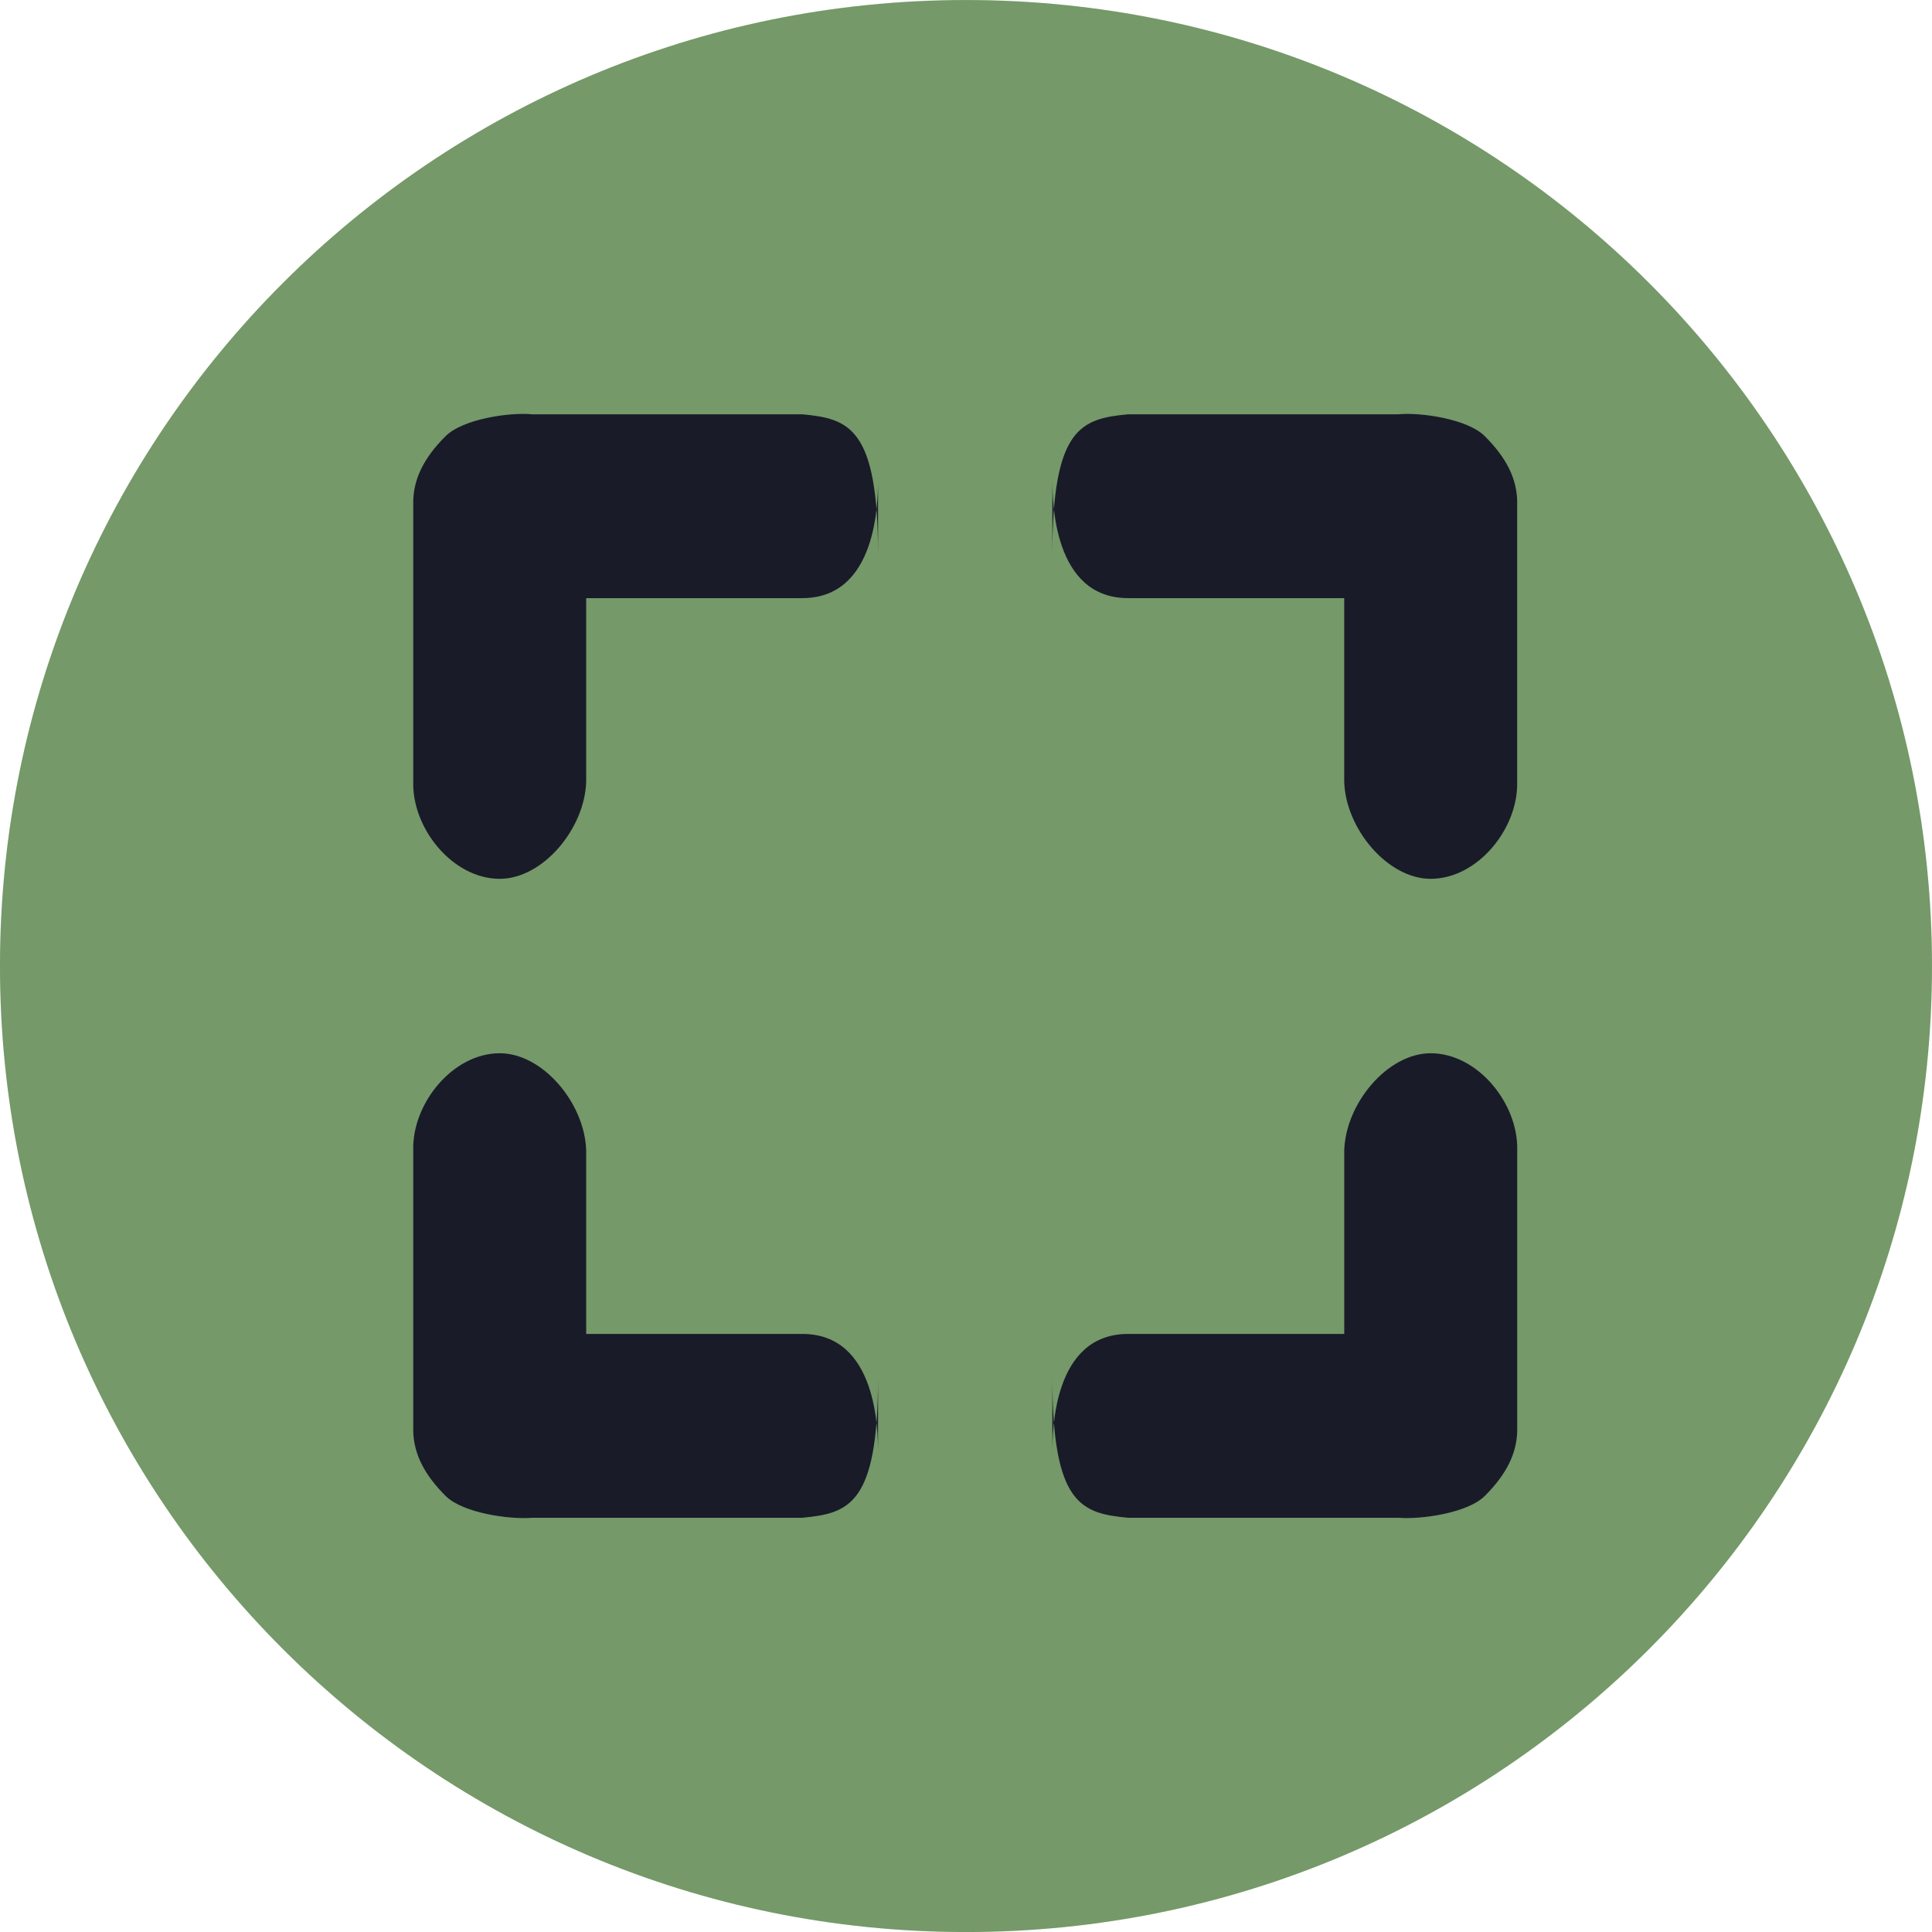
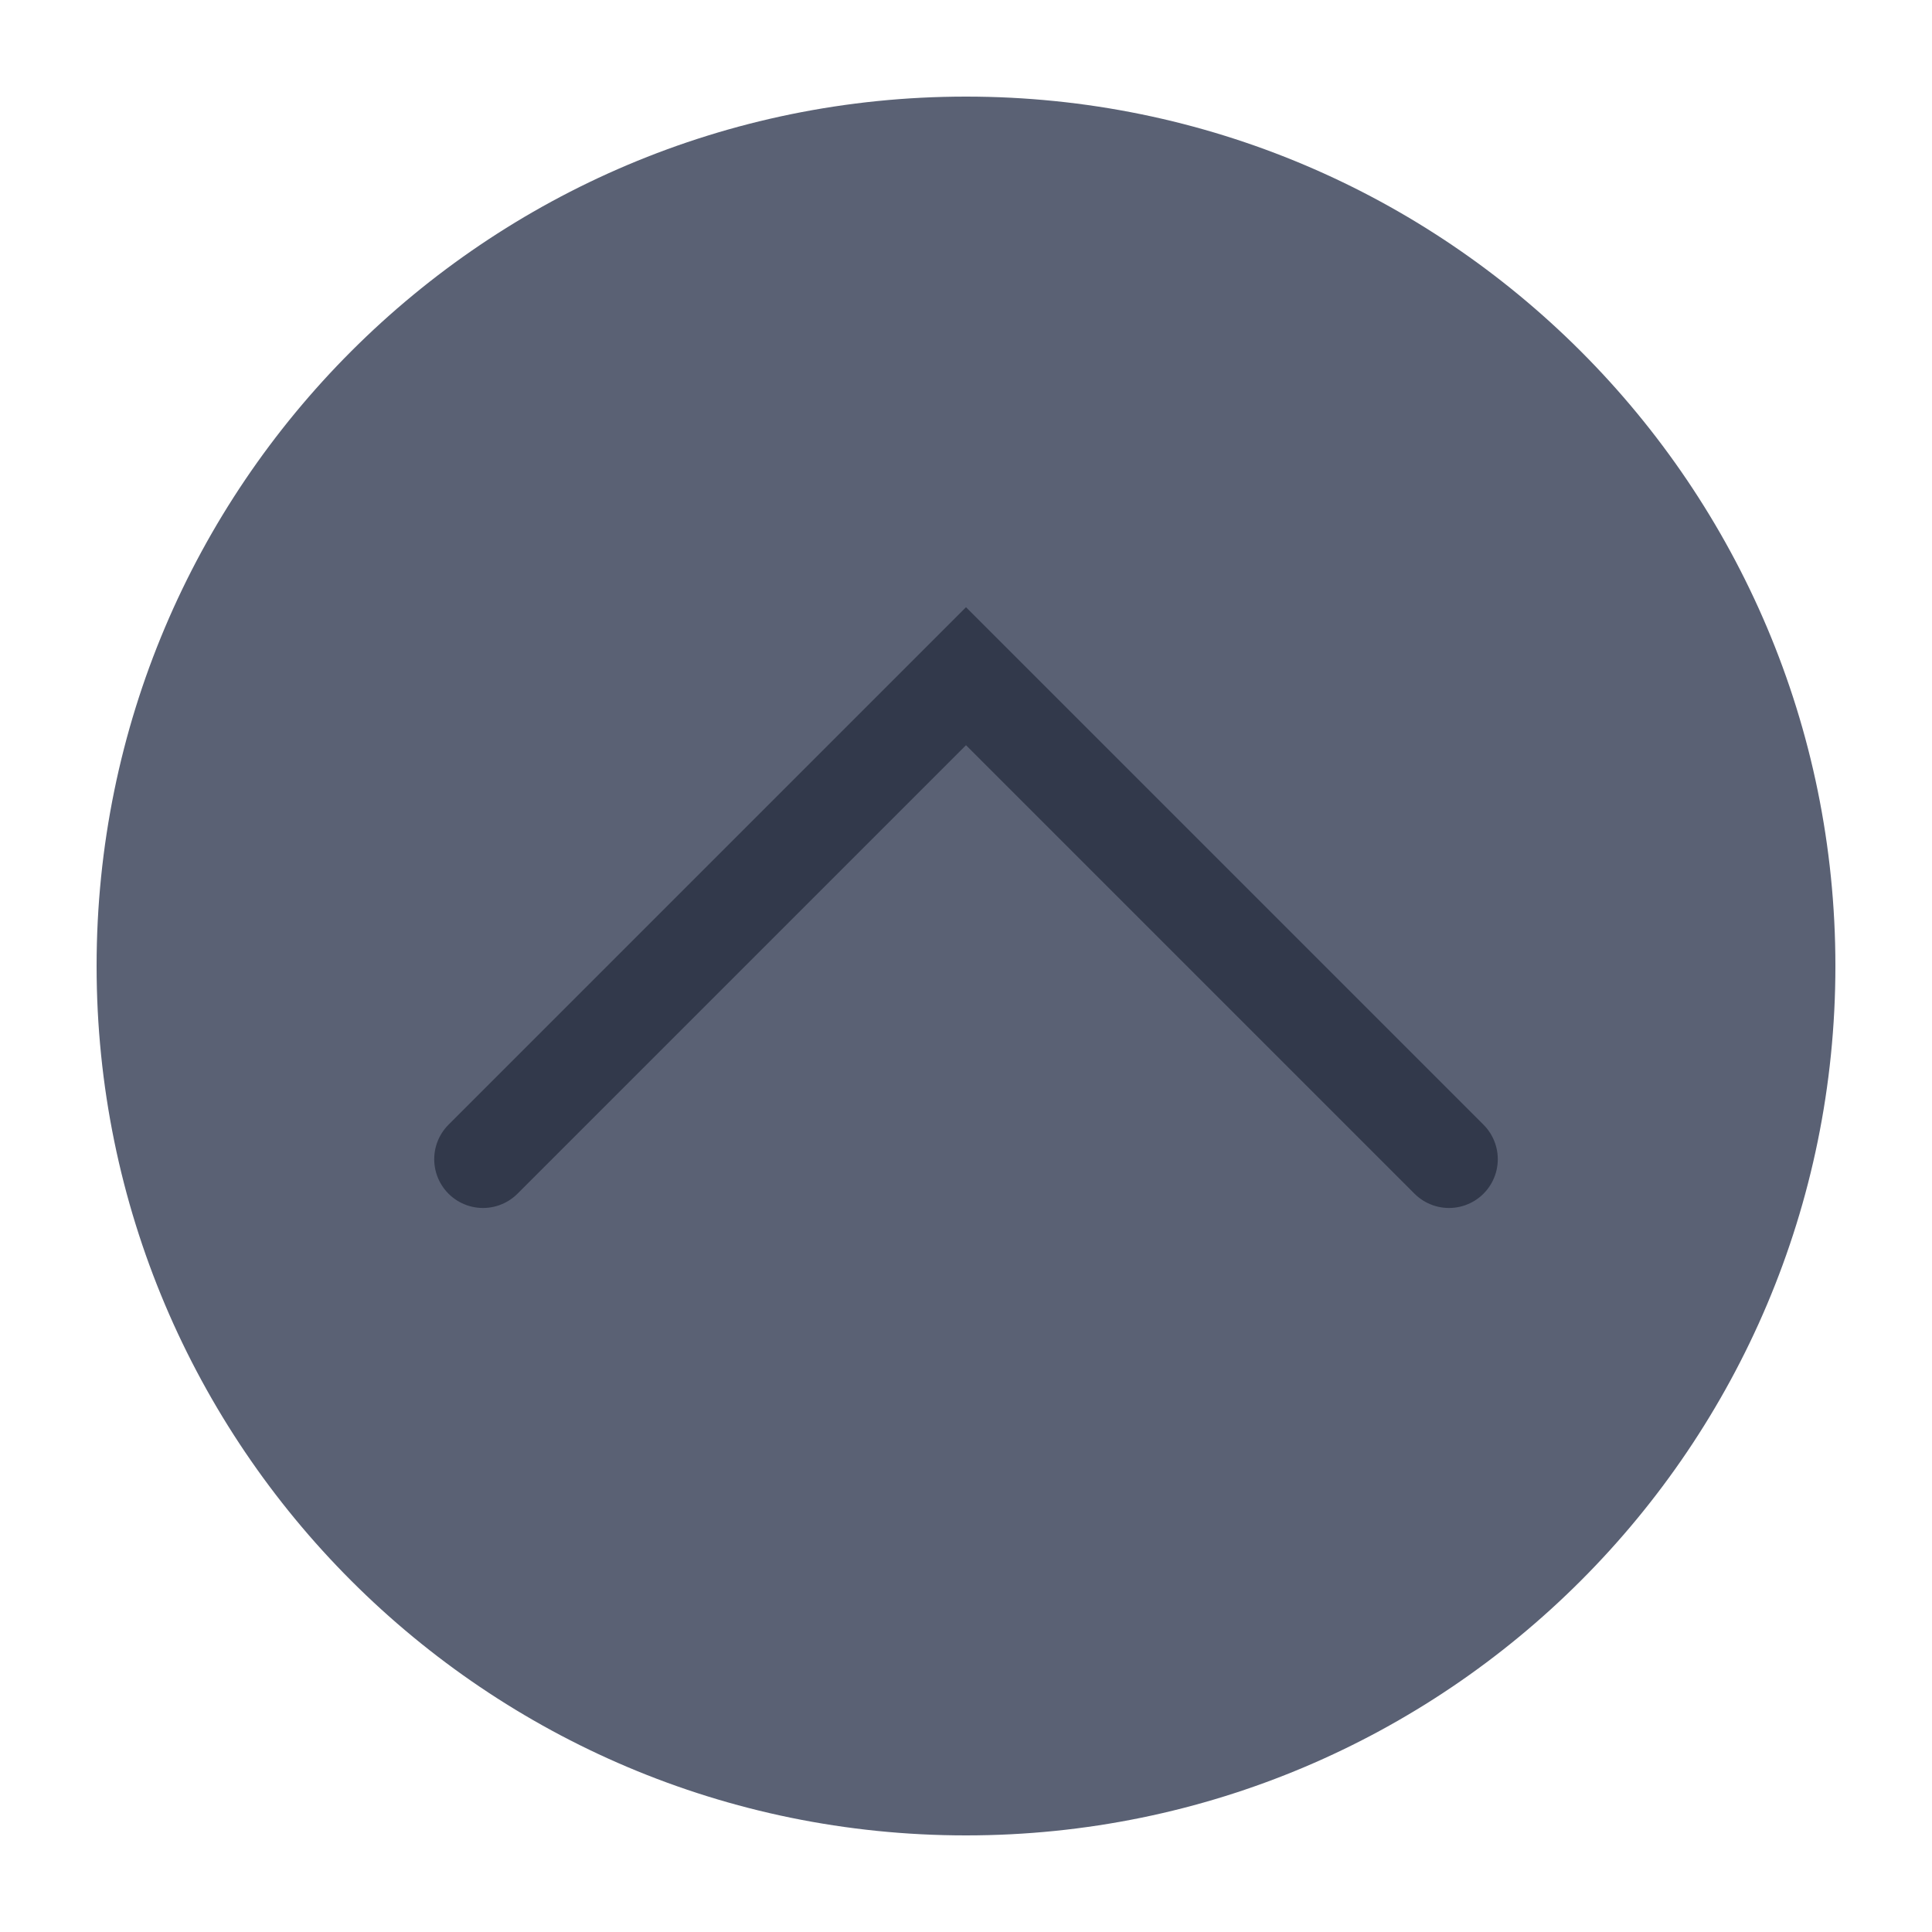
<svg xmlns="http://www.w3.org/2000/svg" viewBox="0 0 50 50" version="1.2" baseProfile="tiny">
  <defs>
</defs>
  <g fill="none" stroke="black" stroke-width="1" fill-rule="evenodd" stroke-linecap="square" stroke-linejoin="bevel">
-     <g fill="#a6da95" fill-opacity="1" stroke="none" transform="matrix(0.714286,0,0,0.714286,-121.429,-795.371)" font-family="Noto Sans" font-size="10" font-weight="400" font-style="normal">
-       <circle cx="205" cy="1148.52" r="35" />
+     <g fill="none" stroke="#000000" stroke-opacity="1" stroke-width="1" stroke-linecap="square" stroke-linejoin="bevel" transform="matrix(1,0,0,1,0,0)" font-family="Noto Sans" font-size="10" font-weight="400" font-style="normal">
+ </g>
+     <g fill="#5a6174" fill-opacity="1" stroke="none" transform="matrix(2.5,0,0,2.5,2.5,2.5)" font-family="Noto Sans" font-size="10" font-weight="400" font-style="normal">
+       <circle cx="9" cy="9" r="9" />
    </g>
-     <g fill="#24273a" fill-opacity="1" stroke="none" transform="matrix(0.714286,0,0,0.714286,-121.429,-795.371)" font-family="Noto Sans" font-size="10" font-weight="400" font-style="normal">
-       <path vector-effect="none" fill-rule="nonzero" d="M223.797,1167.72 C223.177,1168.34 221.476,1168.58 220.663,1168.51 L210.871,1168.51 C209.177,1168.35 208.129,1168.03 208.129,1163.42 L208.129,1166.16 C208.129,1165.37 208.157,1161.85 210.871,1161.85 L218.705,1161.85 L218.705,1155.2 C218.755,1153.5 220.271,1151.68 221.838,1151.68 C223.537,1151.68 225.017,1153.5 224.972,1155.2 L224.972,1165.37 C224.95,1166.19 224.58,1166.94 223.797,1167.72 " />
-     </g>
-     <g fill="#24273a" fill-opacity="1" stroke="none" transform="matrix(0.714286,0,0,0.714286,-121.429,-795.371)" font-family="Noto Sans" font-size="10" font-weight="400" font-style="normal">
-       <path vector-effect="none" fill-rule="nonzero" d="M186.147,1167.72 C186.767,1168.34 188.468,1168.58 189.281,1168.51 L199.072,1168.51 C200.766,1168.35 201.814,1168.03 201.814,1163.42 L201.814,1166.16 C201.814,1165.37 201.786,1161.85 199.072,1161.85 L191.239,1161.85 L191.239,1155.2 C191.189,1153.5 189.672,1151.68 188.106,1151.68 C186.407,1151.68 184.927,1153.5 184.973,1155.2 L184.973,1165.37 C184.994,1166.19 185.364,1166.94 186.147,1167.72 " />
-     </g>
-     <g fill="#24273a" fill-opacity="1" stroke="none" transform="matrix(0.714286,0,0,0.714286,-121.429,-795.371)" font-family="Noto Sans" font-size="10" font-weight="400" font-style="normal">
-       <path vector-effect="none" fill-rule="nonzero" d="M223.795,1129.32 C223.176,1128.7 221.475,1128.45 220.662,1128.53 L210.871,1128.53 C209.177,1128.69 208.129,1129.01 208.129,1133.62 L208.129,1130.88 C208.129,1131.66 208.157,1135.19 210.871,1135.19 L218.704,1135.19 L218.704,1141.84 C218.754,1143.54 220.271,1145.36 221.837,1145.36 C223.536,1145.36 225.016,1143.54 224.97,1141.84 L224.97,1131.66 C224.949,1130.85 224.579,1130.1 223.795,1129.32 " />
-     </g>
-     <g fill="#24273a" fill-opacity="1" stroke="none" transform="matrix(0.714286,0,0,0.714286,-121.429,-795.371)" font-family="Noto Sans" font-size="10" font-weight="400" font-style="normal">
-       <path vector-effect="none" fill-rule="nonzero" d="M186.147,1129.32 C186.767,1128.7 188.468,1128.45 189.281,1128.53 L199.072,1128.53 C200.766,1128.69 201.814,1129.01 201.814,1133.62 L201.814,1130.88 C201.814,1131.67 201.786,1135.19 199.072,1135.19 L191.239,1135.19 L191.239,1141.84 C191.189,1143.54 189.672,1145.36 188.106,1145.36 C186.407,1145.36 184.927,1143.54 184.973,1141.84 L184.973,1131.67 C184.994,1130.85 185.364,1130.1 186.147,1129.32 " />
-     </g>
-     <g fill="#000000" fill-opacity="1" stroke="none" transform="matrix(0.714286,0,0,0.714286,-121.429,-795.371)" font-family="Noto Sans" font-size="10" font-weight="400" font-style="normal" opacity="0.3">
-       <circle cx="205" cy="1148.52" r="35" />
+     <g fill="none" stroke="#32394b" stroke-opacity="1" stroke-width="1.01" stroke-linecap="round" stroke-linejoin="miter" stroke-miterlimit="2" transform="matrix(2.5,0,0,2.5,2.5,2.5)" font-family="Noto Sans" font-size="10" font-weight="400" font-style="normal">
+       <polyline fill="none" vector-effect="none" points="4,11 9,6 14,11 " />
    </g>
    <g fill="none" stroke="#000000" stroke-opacity="1" stroke-width="1" stroke-linecap="square" stroke-linejoin="bevel" transform="matrix(1,0,0,1,0,0)" font-family="Noto Sans" font-size="10" font-weight="400" font-style="normal">
</g>
  </g>
</svg>
